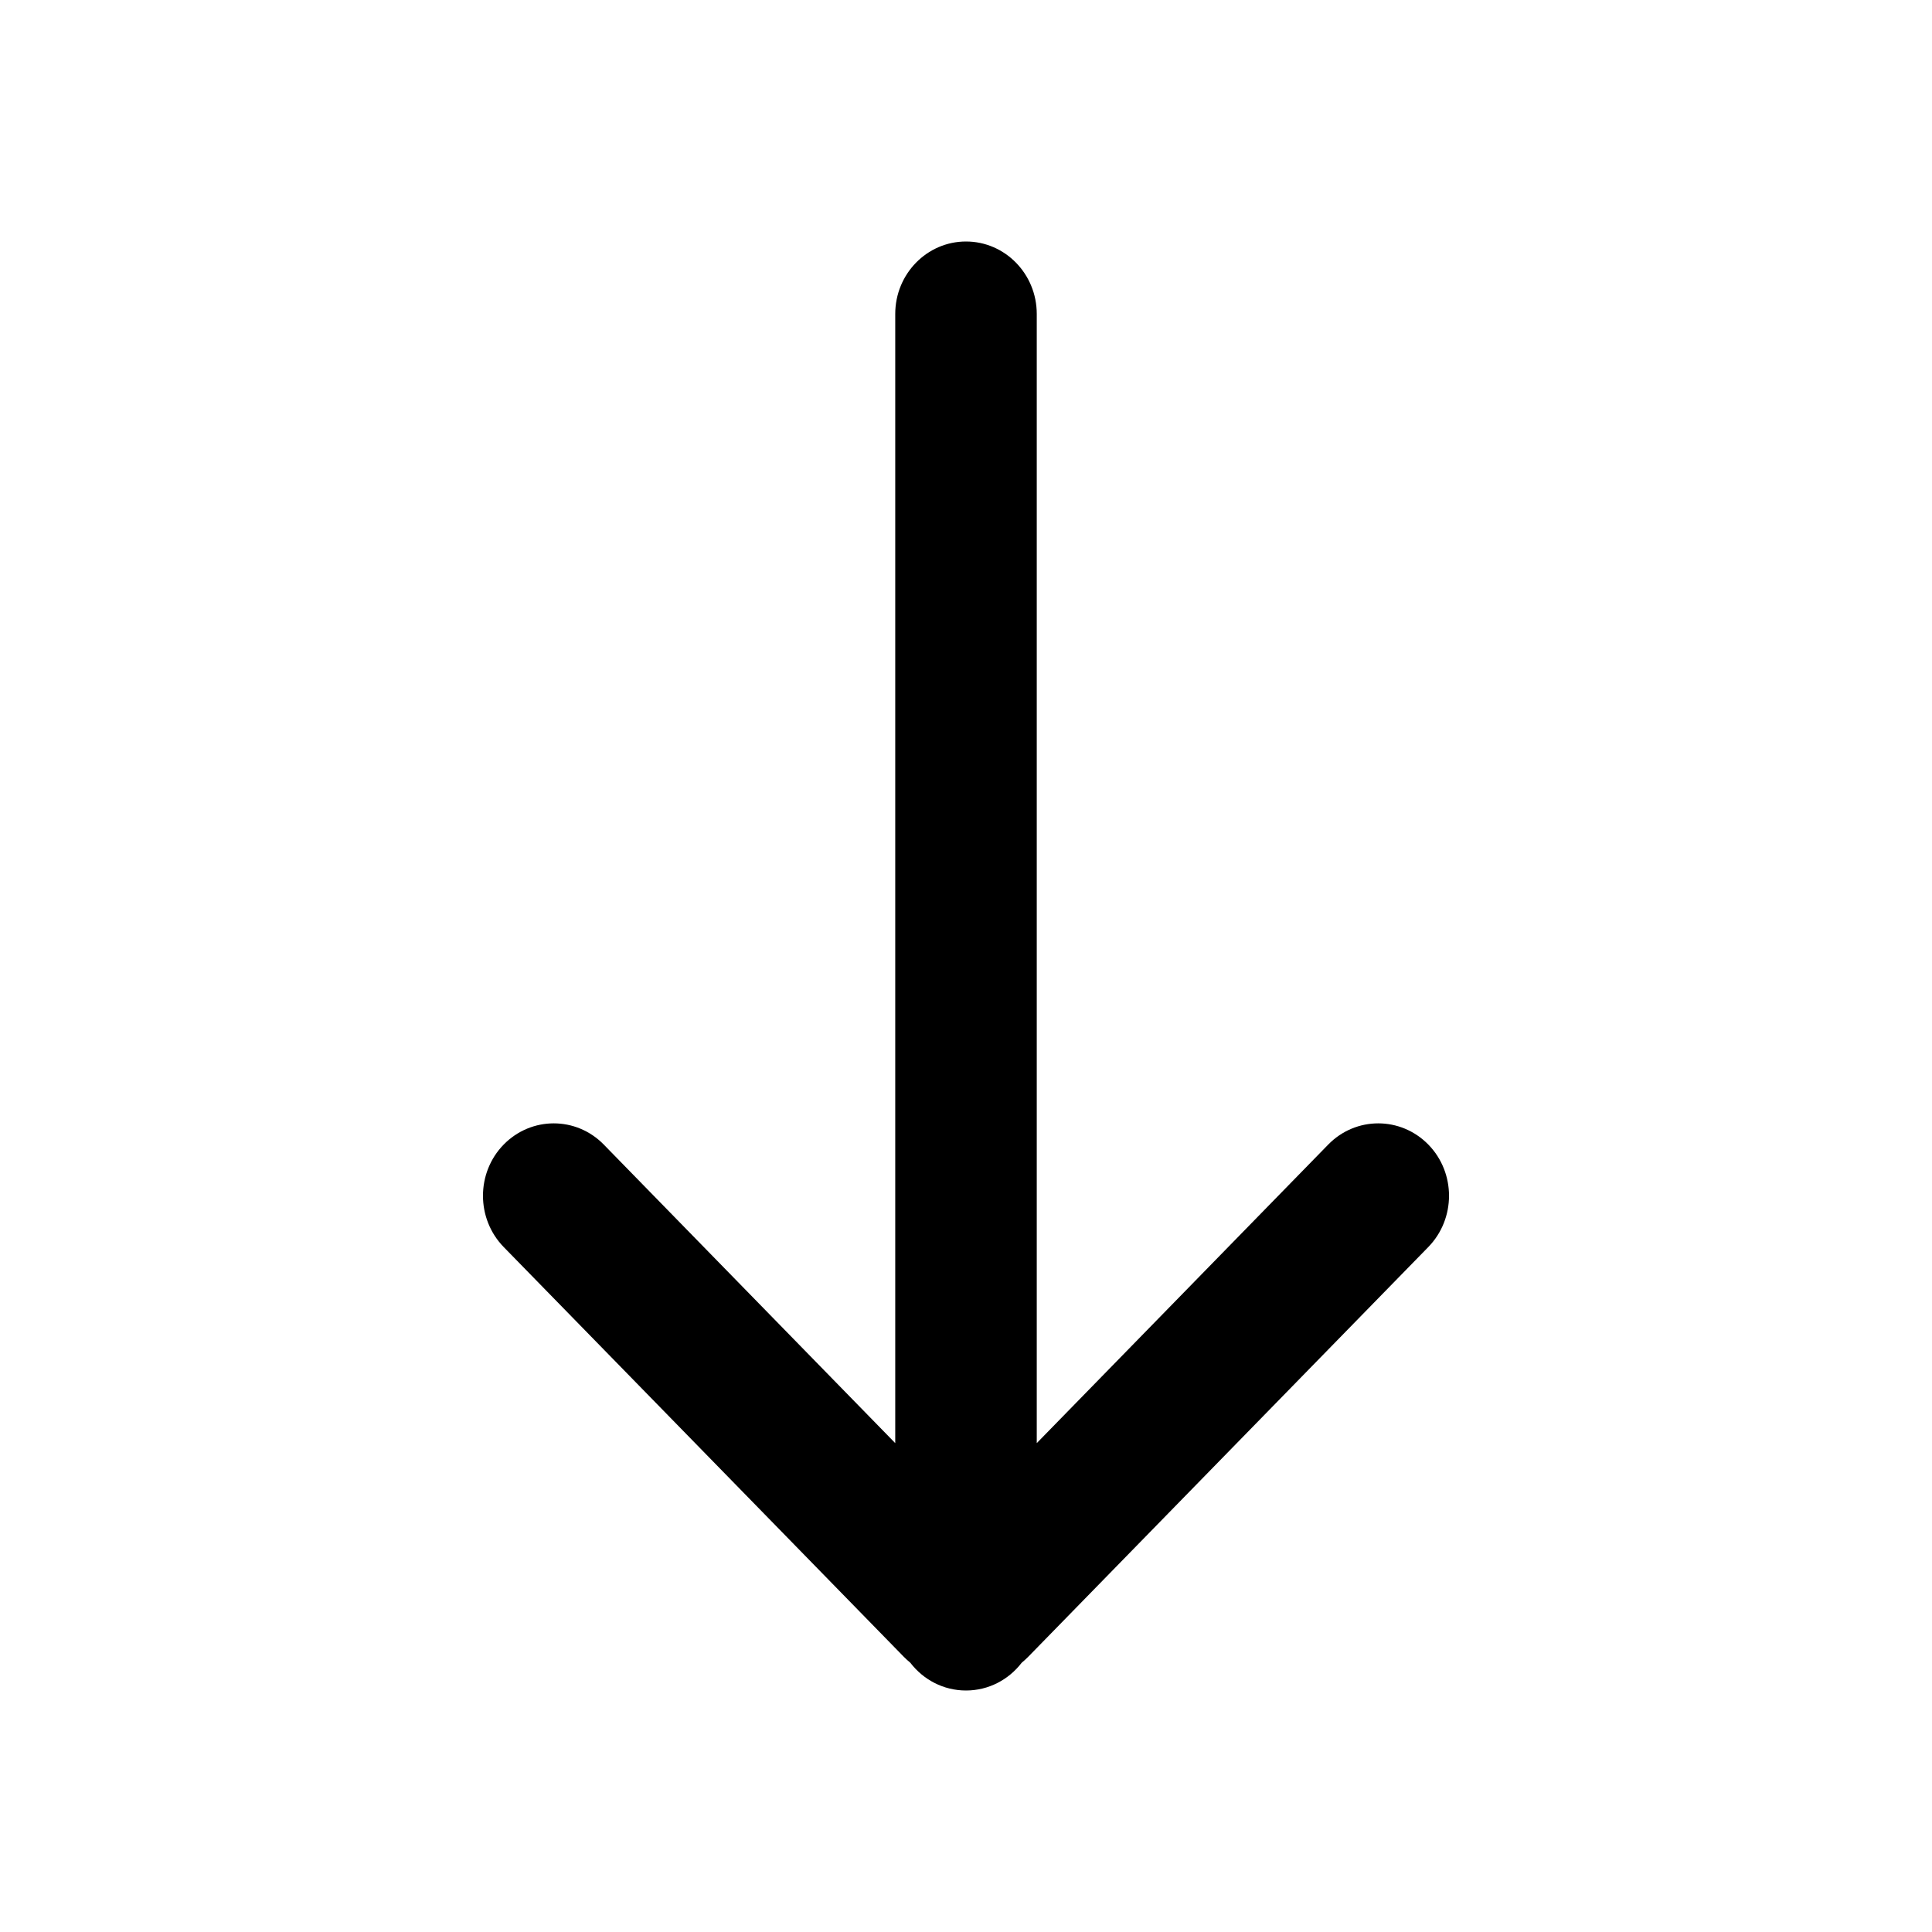
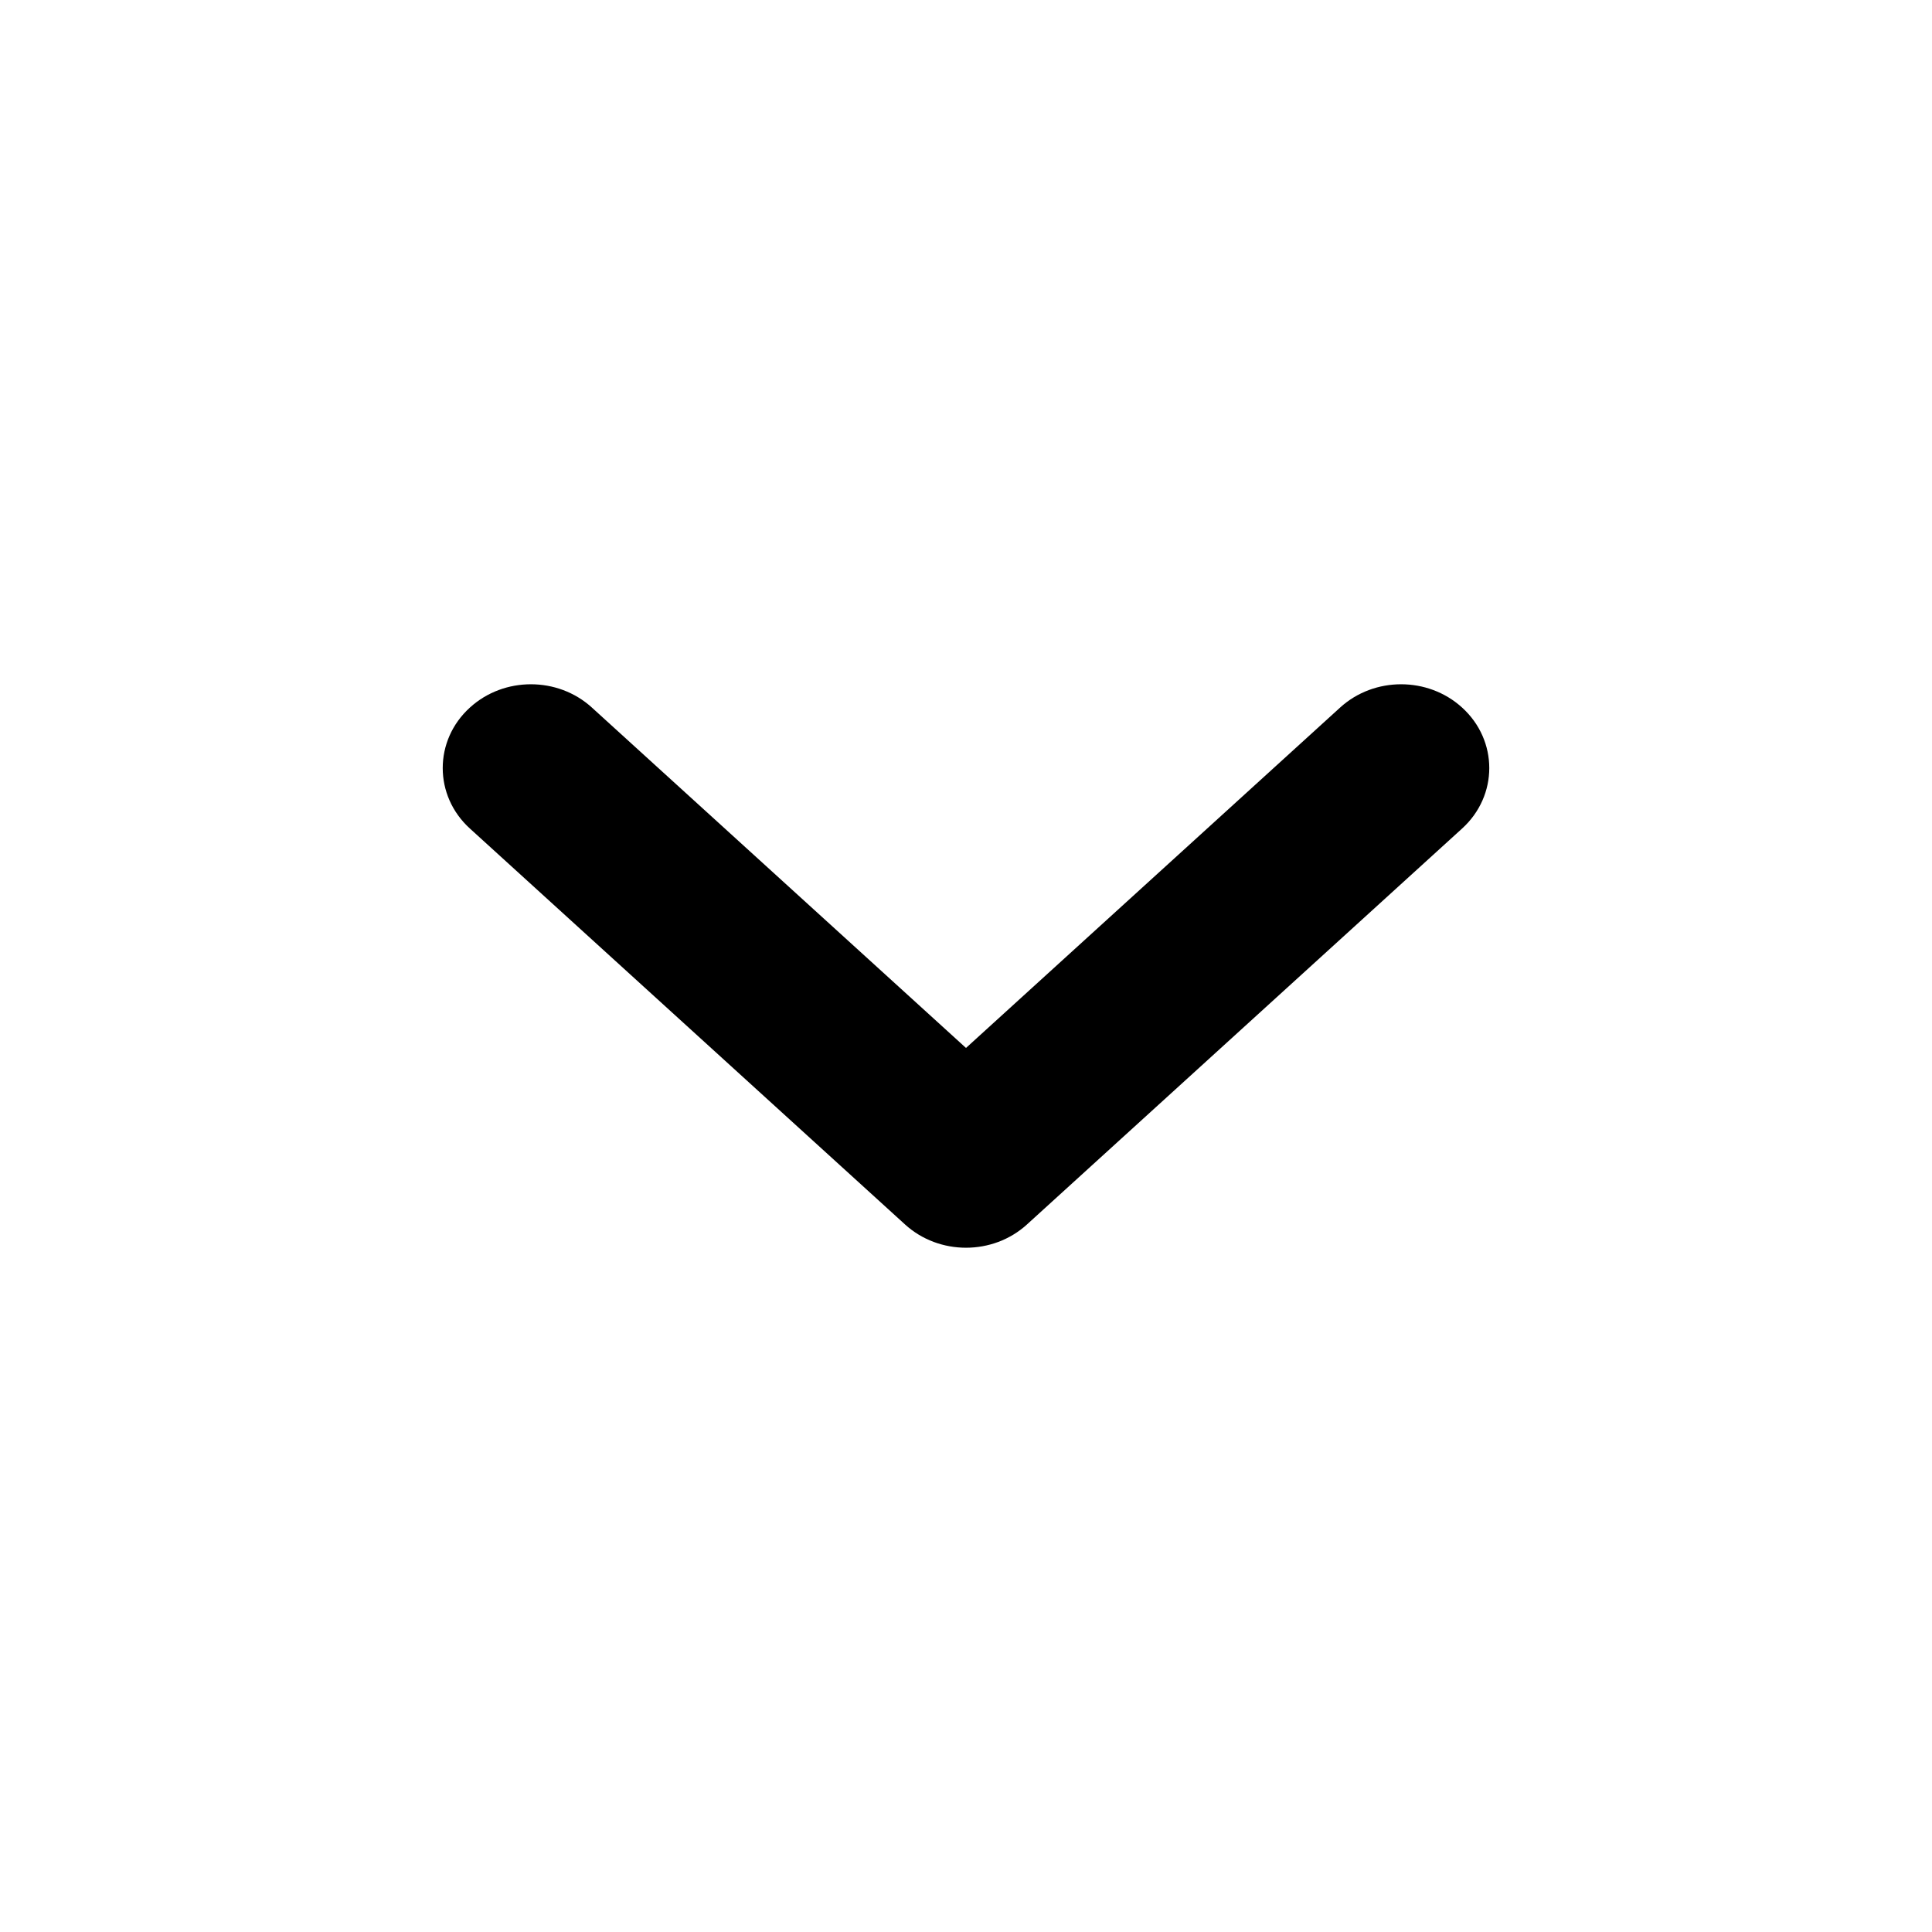
<svg xmlns="http://www.w3.org/2000/svg" width="24" height="24" viewBox="0 0 24 24" fill="none">
-   <path fill-rule="evenodd" clip-rule="evenodd" d="M11.121 17.927V3.9C11.121 3.403 11.515 3 12 3C12.485 3 12.879 3.403 12.879 3.9V17.927L16.5 14.218C16.843 13.867 17.399 13.867 17.743 14.218C18.086 14.569 18.086 15.139 17.743 15.491L12.772 20.582C12.746 20.608 12.72 20.632 12.692 20.655C12.531 20.865 12.281 21 12 21C11.719 21 11.469 20.865 11.308 20.655C11.28 20.632 11.254 20.608 11.228 20.582L6.257 15.491C5.914 15.139 5.914 14.569 6.257 14.218C6.601 13.867 7.157 13.867 7.5 14.218L11.121 17.927Z" fill="black" />
+   <path fill-rule="evenodd" clip-rule="evenodd" d="M17.826 9.158C18.058 9.37 18.058 9.712 17.826 9.924L12.42 14.842C12.188 15.053 11.812 15.053 11.58 14.842L6.174 9.924C5.942 9.712 5.942 9.37 6.174 9.158C6.406 8.947 6.783 8.947 7.015 9.158L12 13.694L16.985 9.158C17.217 8.947 17.594 8.947 17.826 9.158Z" fill="black" />
+   <path fill-rule="evenodd" clip-rule="evenodd" d="M18.162 8.789C18.613 9.198 18.613 9.884 18.162 10.293L12.757 15.211C12.334 15.596 11.666 15.596 11.243 15.211L5.838 10.293C5.387 9.884 5.387 9.198 5.838 8.789C6.261 8.404 6.929 8.404 7.352 8.789L12 13.018L16.648 8.789C17.071 8.404 17.739 8.404 18.162 8.789ZM17.5 9.541C17.499 9.54 17.497 9.535 17.489 9.528C17.473 9.514 17.445 9.5 17.405 9.5C17.366 9.5 17.337 9.514 17.322 9.528L12.336 14.064C12.146 14.237 11.854 14.237 11.664 14.064L6.679 9.528C6.663 9.514 6.634 9.5 6.595 9.5C6.555 9.5 6.527 9.514 6.511 9.528C6.503 9.535 6.501 9.54 6.5 9.541C6.501 9.542 6.503 9.547 6.511 9.554L11.916 14.472C11.932 14.486 11.961 14.5 12 14.5C12.039 14.5 12.068 14.486 12.084 14.472L17.489 9.554C17.497 9.547 17.499 9.542 17.5 9.541Z" fill="black" />
</svg>
